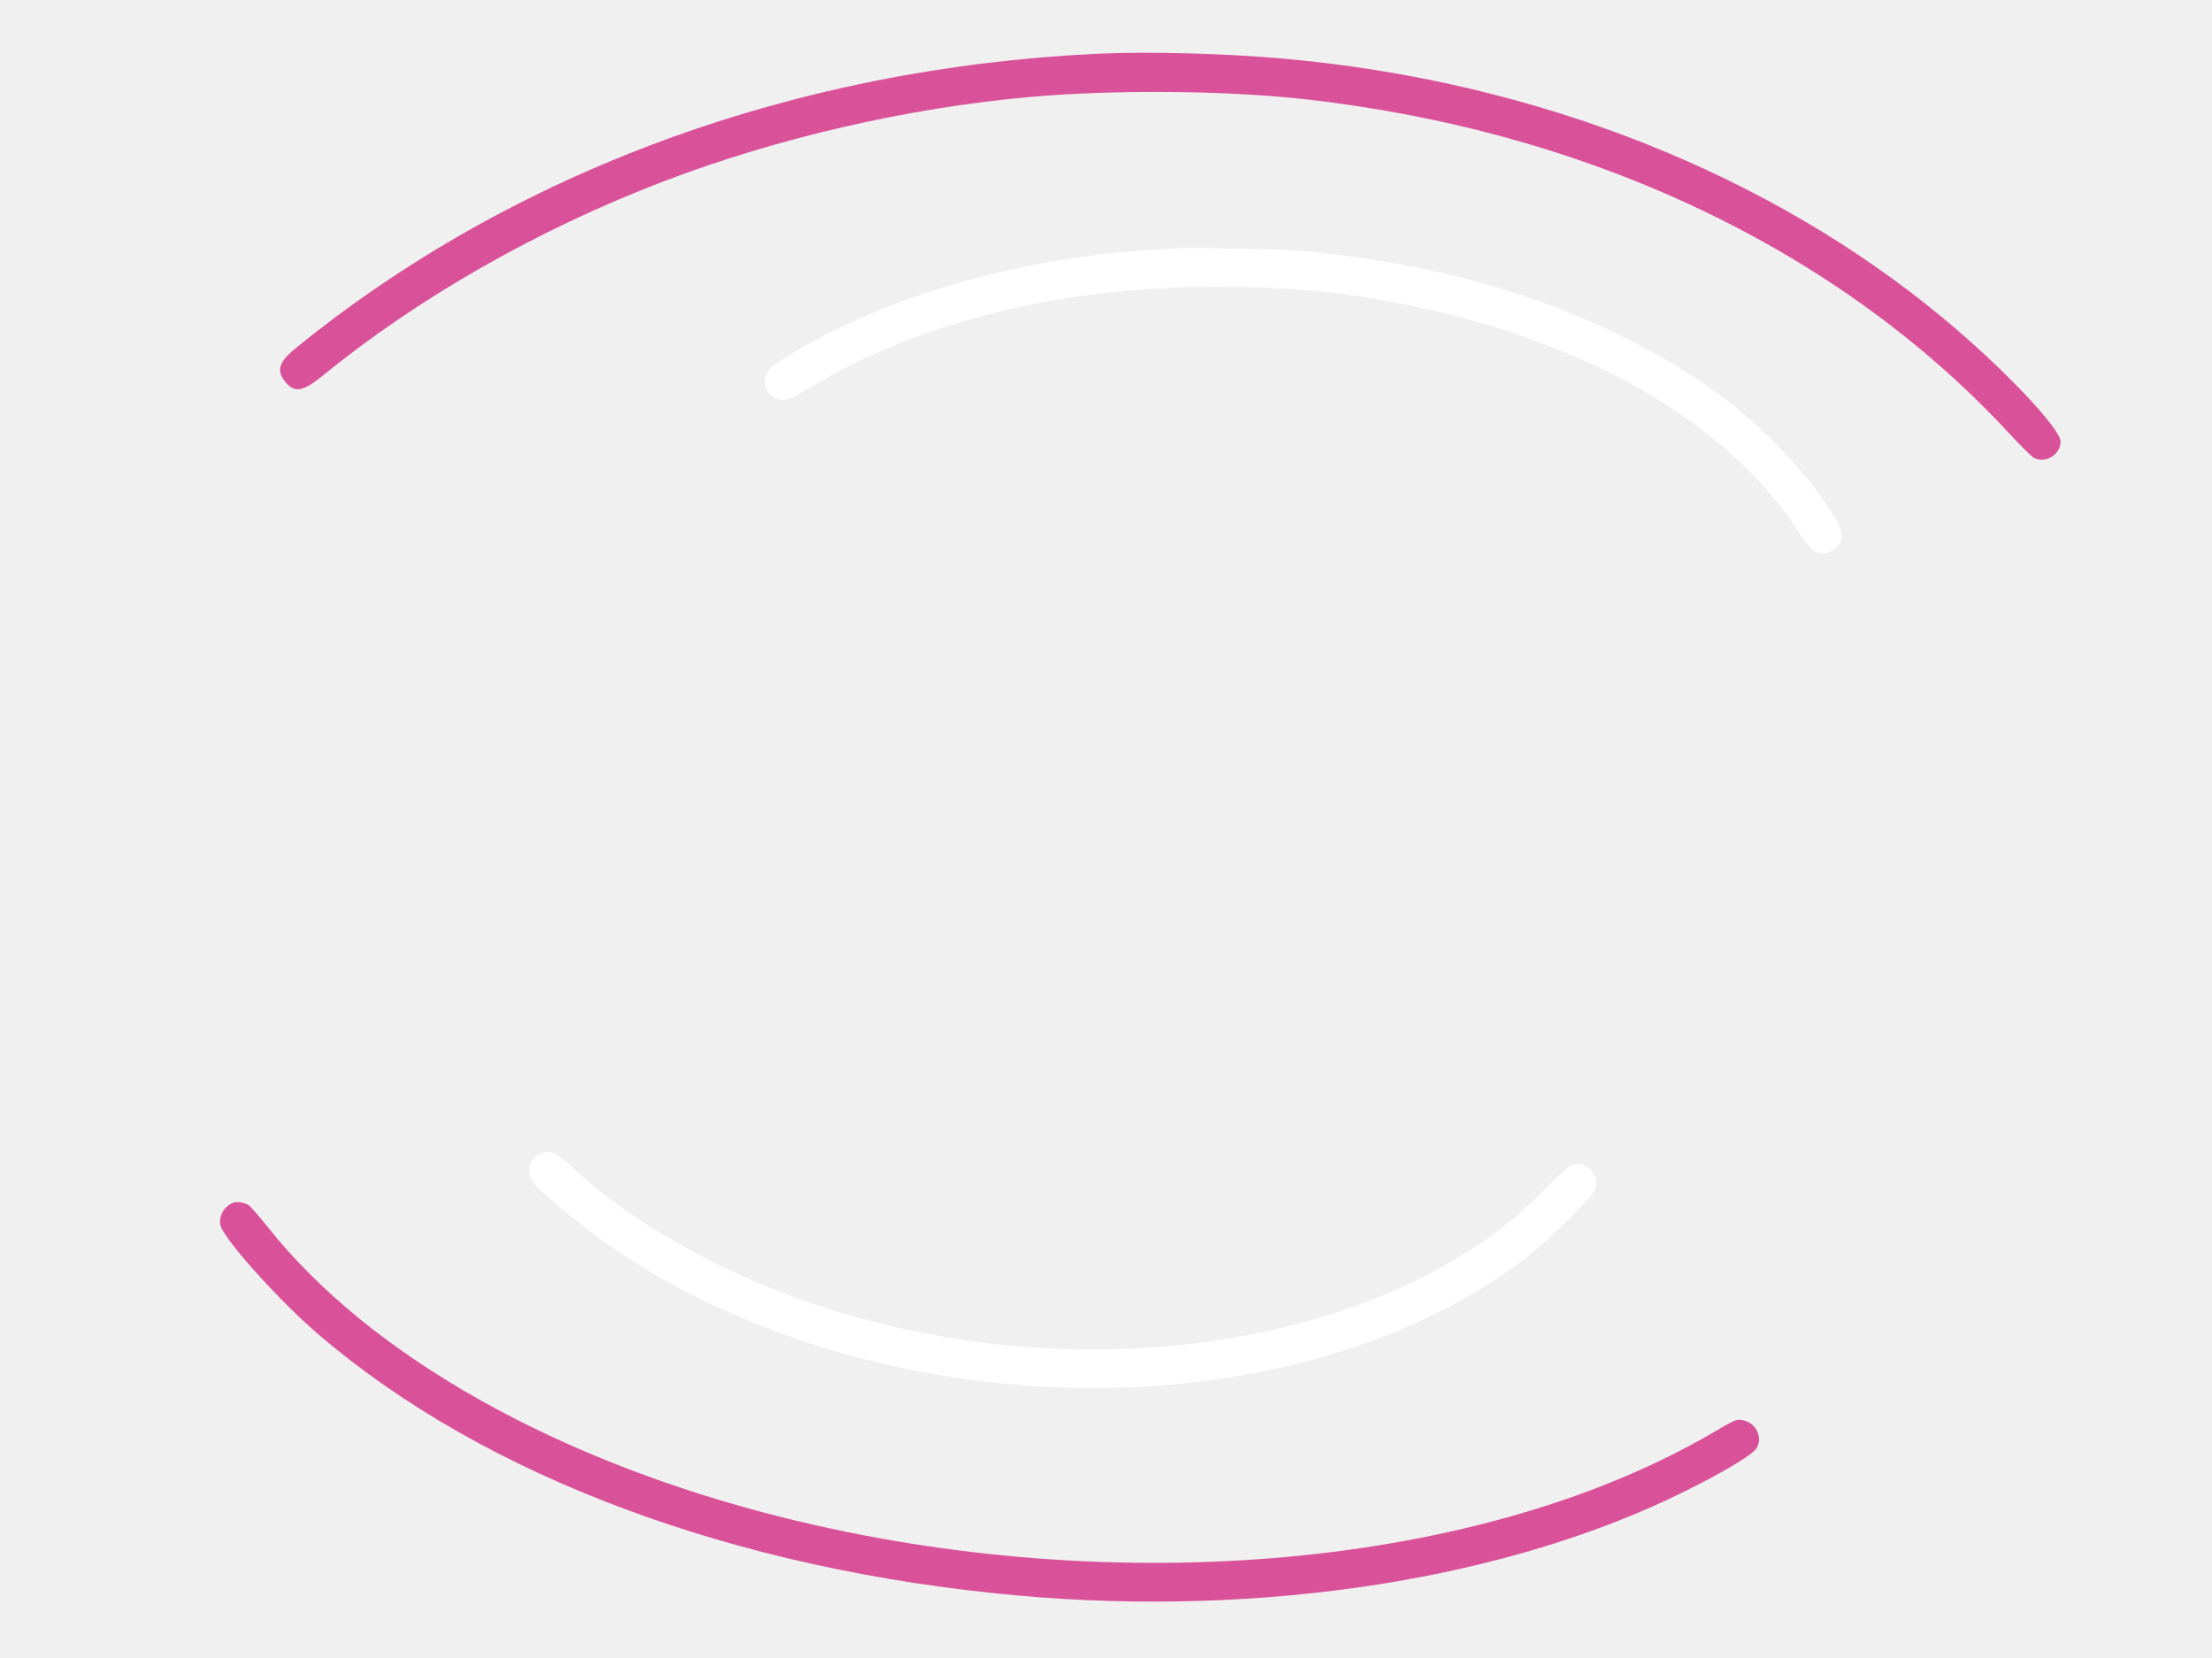
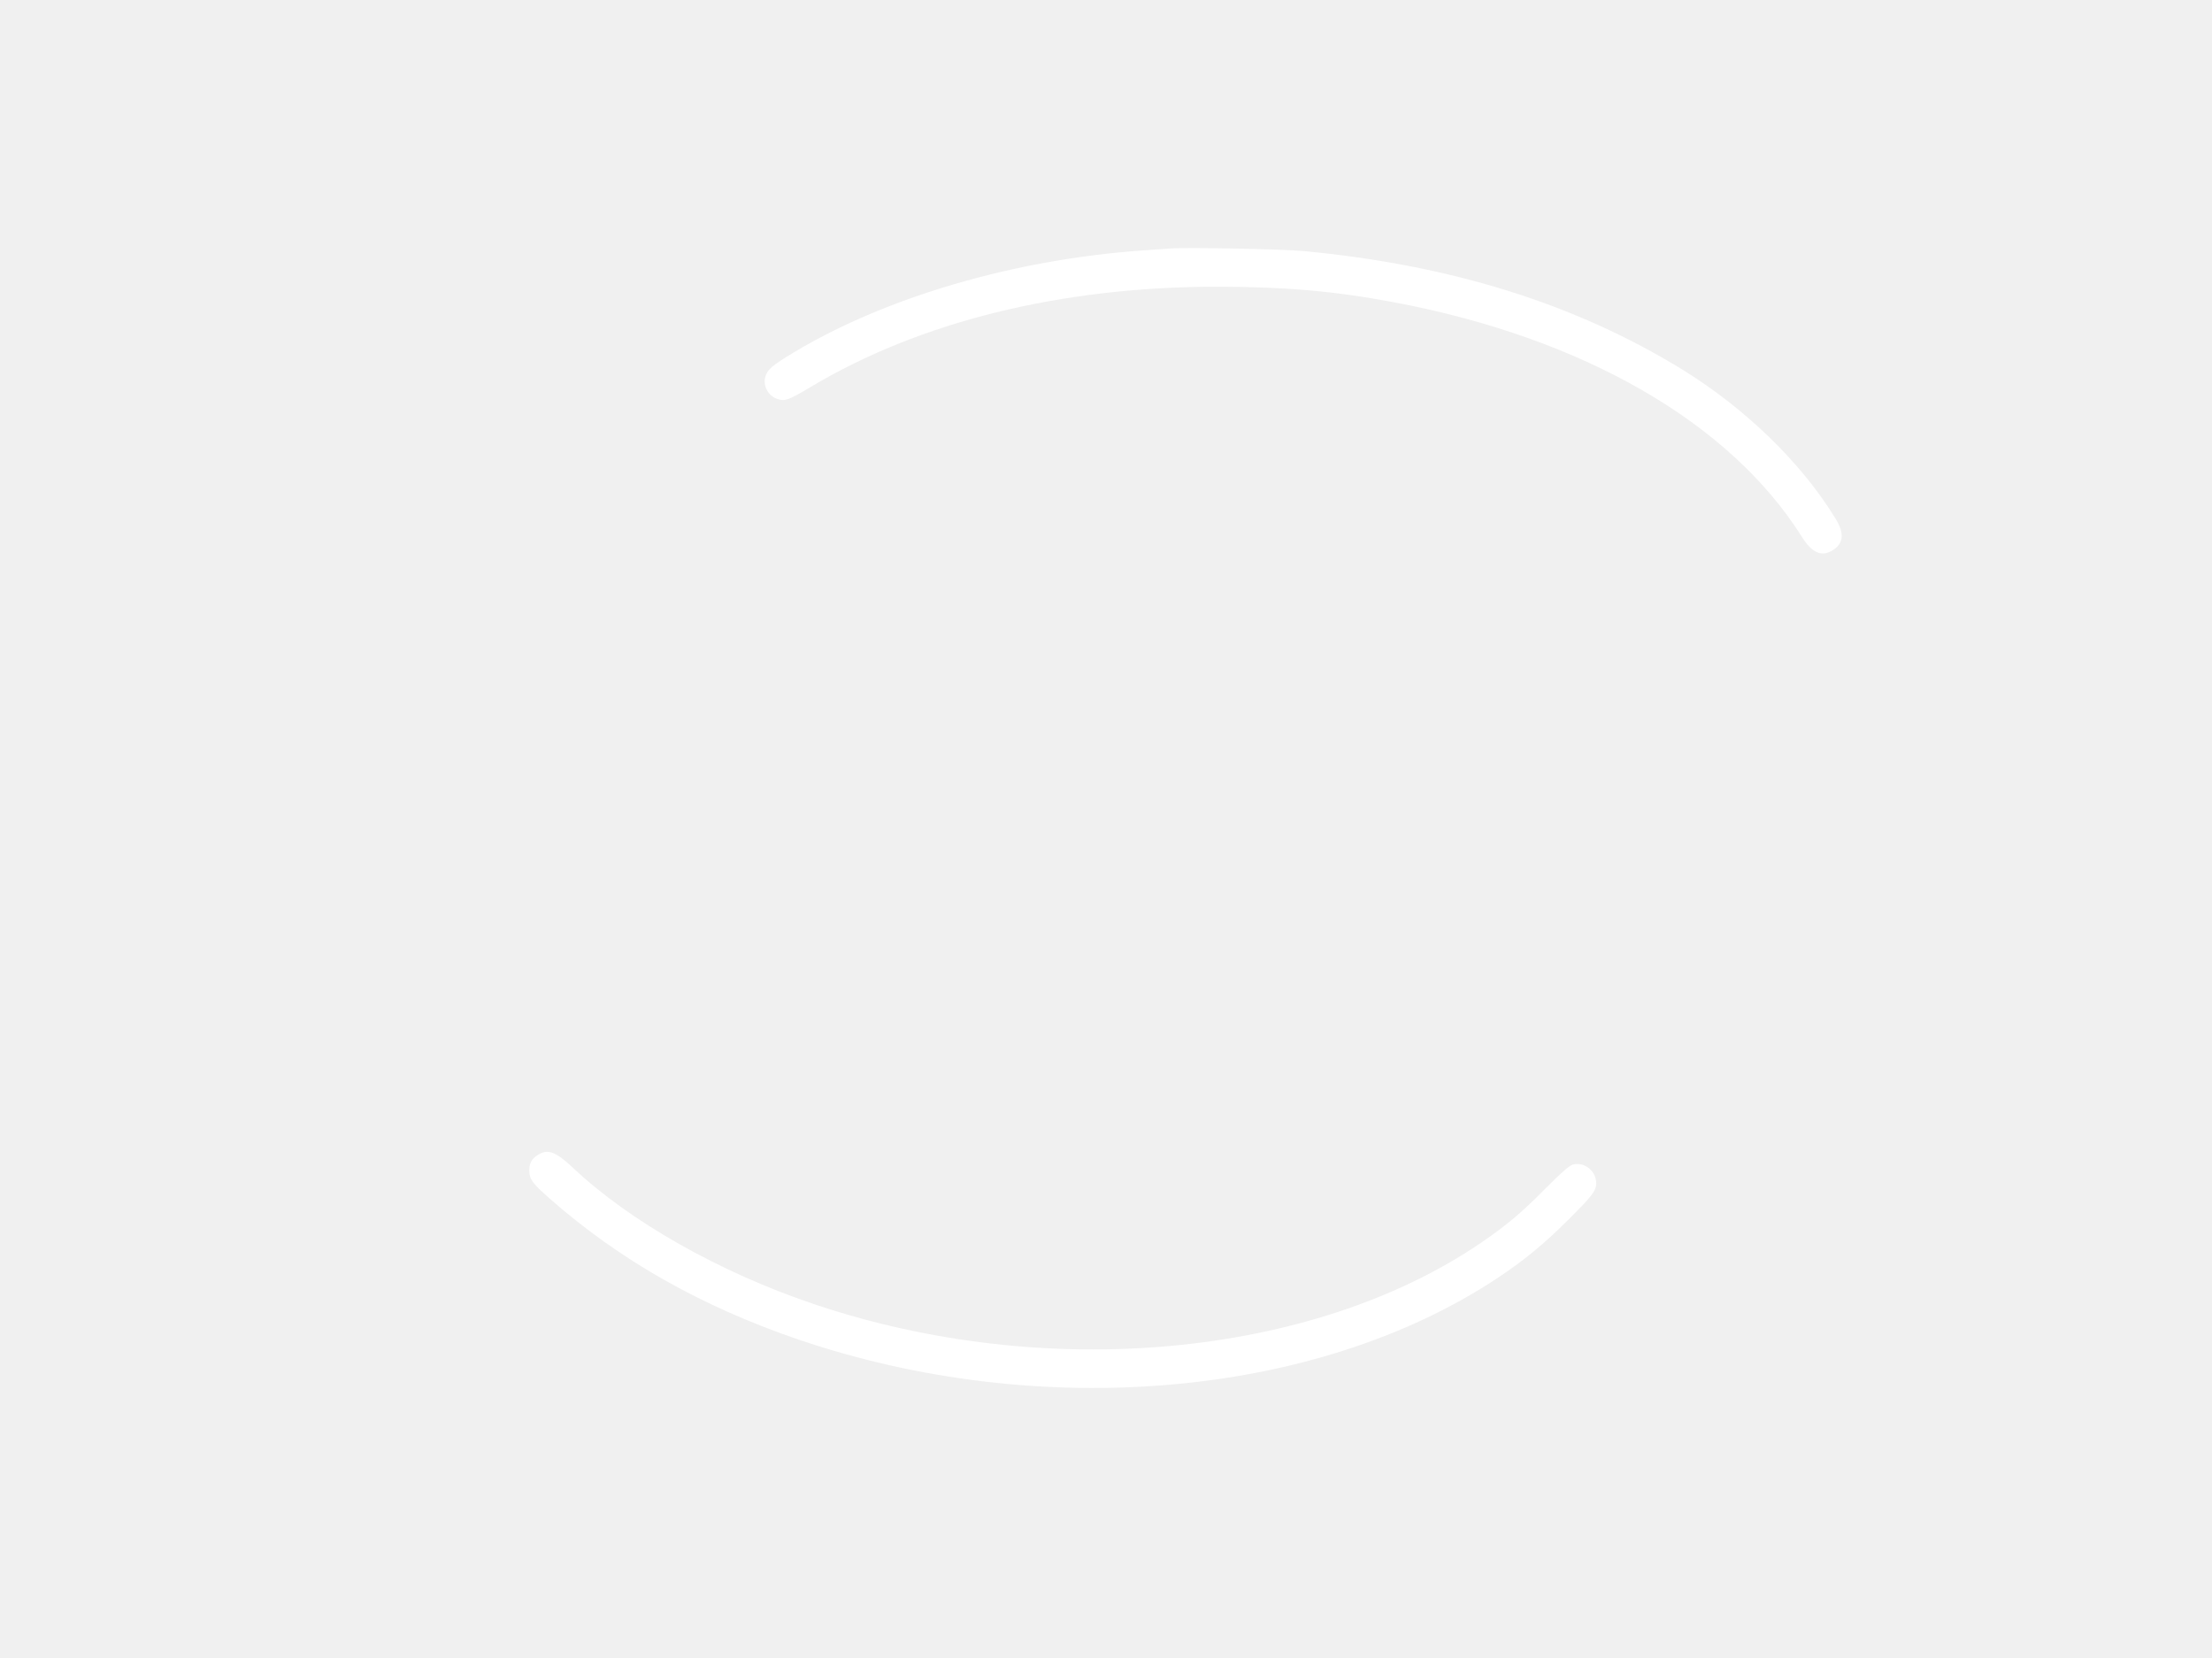
<svg xmlns="http://www.w3.org/2000/svg" viewBox="0 0 1563 1171">
-   <g transform="translate(0,1171) scale(0.1,-0.1)" fill="#D95299" stroke="none">
-     <path d="M7750 11330 c-2142 -102 -4131 -834 -5665 -2084 -121 -99 -136 -164 -57 -248 59 -64 120 -50 248 54 679 554 1519 1033 2404 1373 807 309 1730 522 2600 600 586 52 1377 46 1930 -15 2008 -222 3776 -1057 4980 -2355 85 -92 167 -173 182 -181 82 -42 188 23 188 116 0 91 -405 519 -818 862 -1236 1031 -2889 1684 -4667 1843 -426 38 -962 52 -1325 35z" />
-     <path d="M1655 3213 c-67 -17 -116 -103 -96 -166 36 -109 422 -537 695 -770 1173 -1004 2939 -1662 4941 -1842 1734 -155 3463 116 4715 739 289 144 482 261 505 307 43 83 -15 184 -112 195 -34 5 -56 -5 -193 -86 -1630 -956 -4211 -1193 -6575 -604 -1595 398 -2917 1141 -3638 2047 -65 81 -128 153 -140 161 -27 17 -75 26 -102 19z" />
-   </g>
  <g transform="translate(0,1171) scale(0.1,-0.1)" fill="#ffffff" stroke="none">
    <path d="M8270 9954 c-25 -2 -115 -8 -200 -14 -902 -64 -1810 -329 -2462 -721 -151 -91 -184 -119 -200 -170 -19 -66 20 -137 87 -159 51 -17 78 -7 226 81 775 466 1775 713 2884 713 477 -1 826 -31 1245 -110 1335 -251 2374 -849 2883 -1659 70 -111 138 -142 214 -95 80 48 88 120 23 225 -241 395 -638 780 -1085 1055 -754 463 -1634 738 -2675 836 -154 14 -829 27 -940 18z" />
    <path d="M3804 3551 c-46 -28 -64 -59 -64 -111 0 -62 21 -91 141 -197 497 -438 1073 -764 1764 -1000 1708 -580 3655 -410 4929 431 191 126 335 244 512 421 181 180 203 212 190 280 -14 75 -94 126 -164 105 -22 -6 -83 -59 -190 -167 -167 -170 -280 -264 -457 -385 -1193 -813 -3078 -986 -4715 -433 -667 225 -1301 584 -1705 966 -117 110 -173 131 -241 90z" />
  </g>
</svg>
